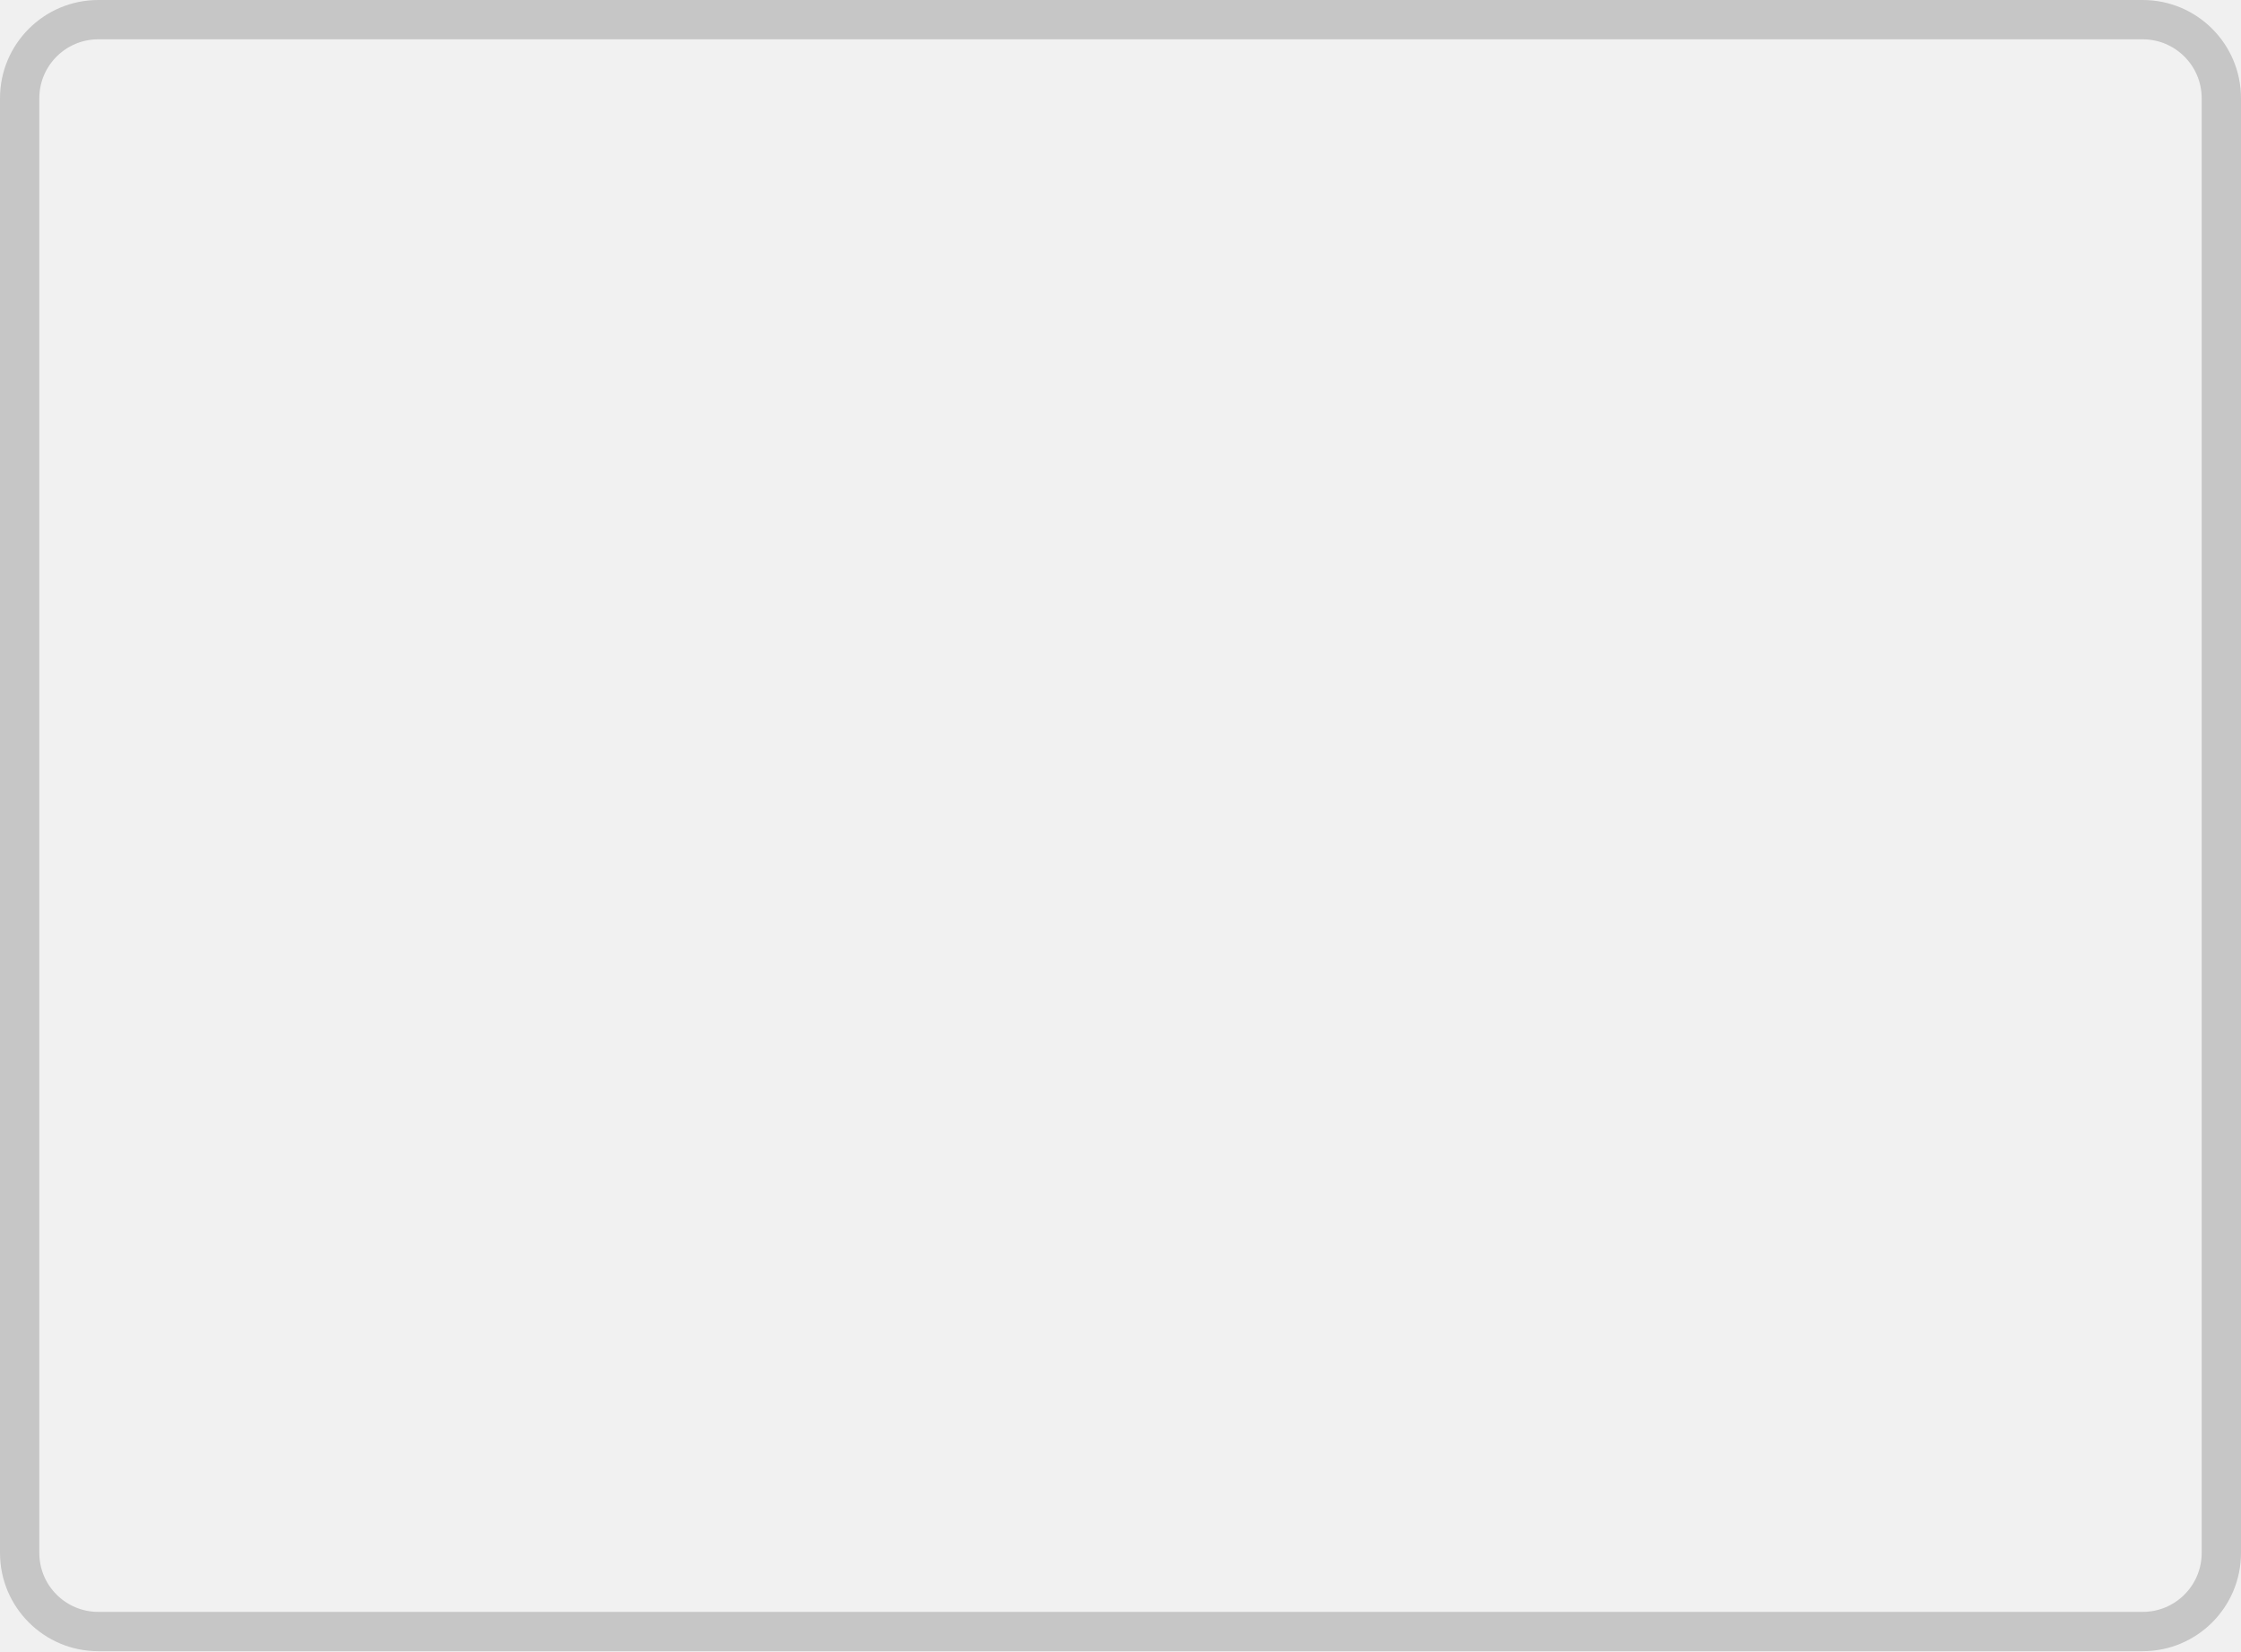
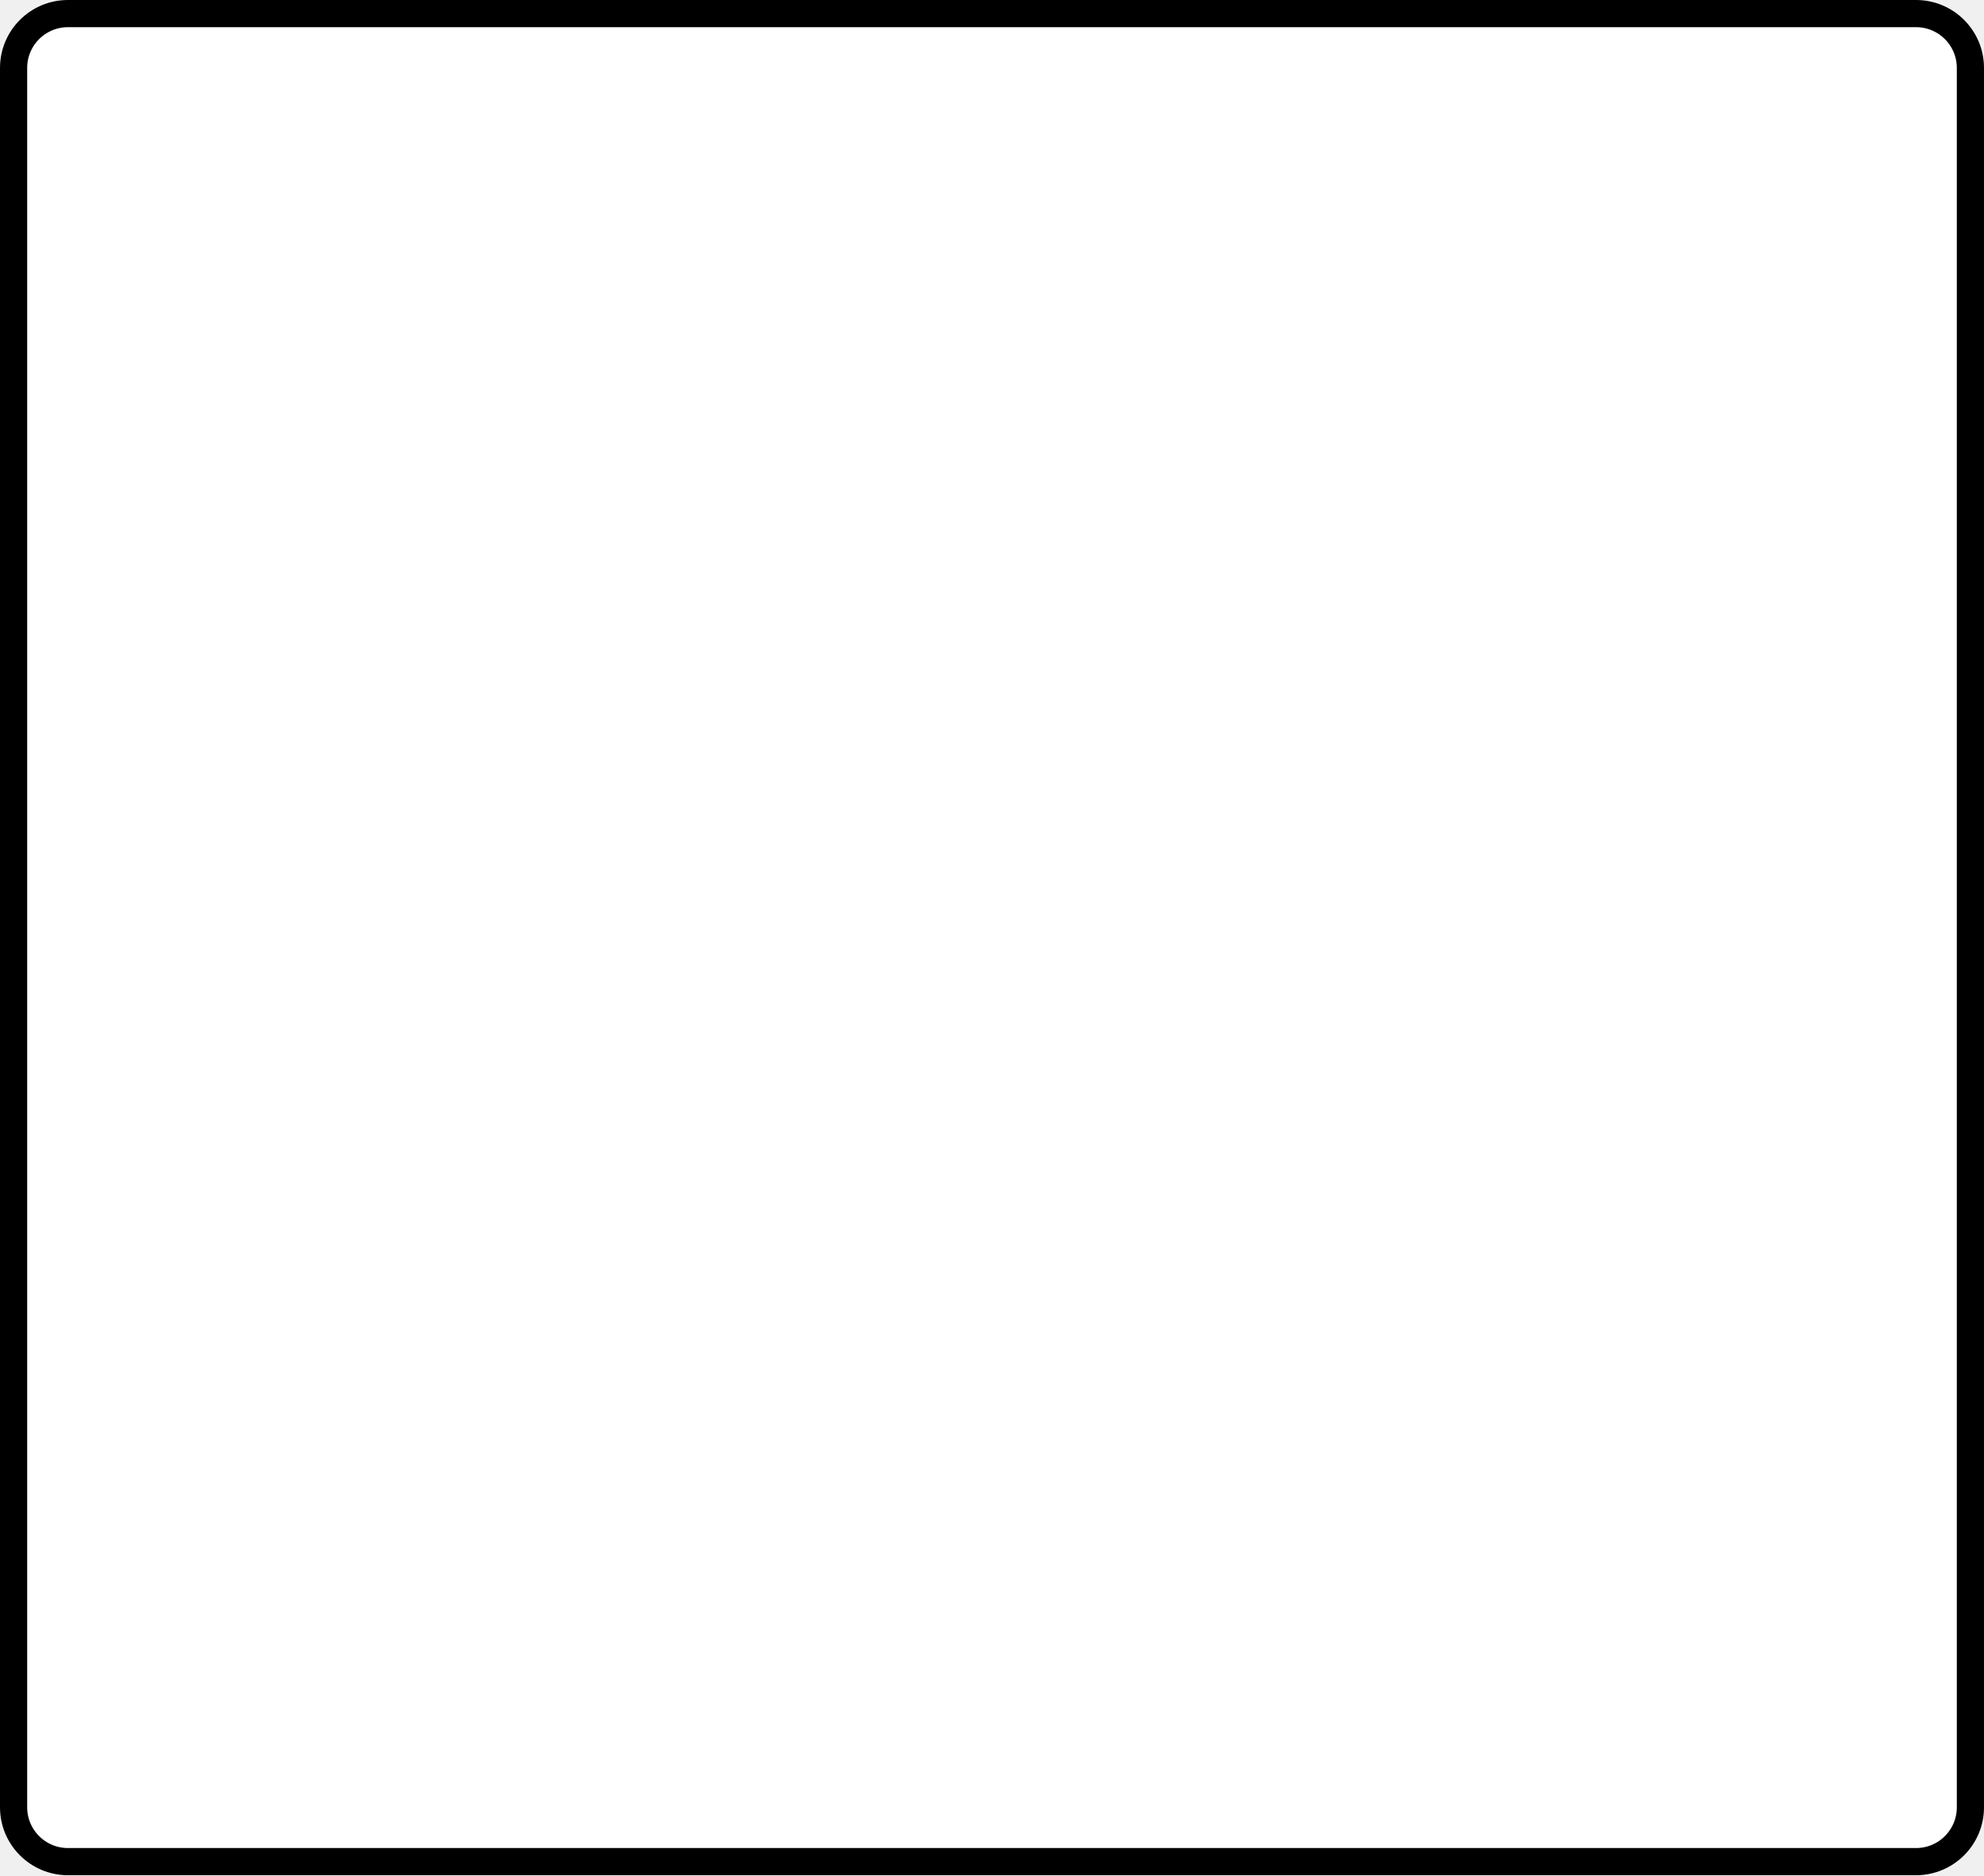
- <svg xmlns="http://www.w3.org/2000/svg" width="100%" height="100%" viewBox="0 0 57.0 42.0">
-   <rect x="0.5" y="0.5" width="56.0" height="41.0" rx="2" ry="2" id="shield" style="fill:#f1f1f1;stroke:#c6c6c6;stroke-width:1;" />
+ <svg xmlns="http://www.w3.org/2000/svg" width="100%" height="100%" viewBox="0 0 73 69">
+   <rect x="0.5" y="0.5" width="72" height="68" rx="2" ry="2" id="shield" style="fill:#ffffff;stroke:#000000;stroke-width:1;" />
</svg>
